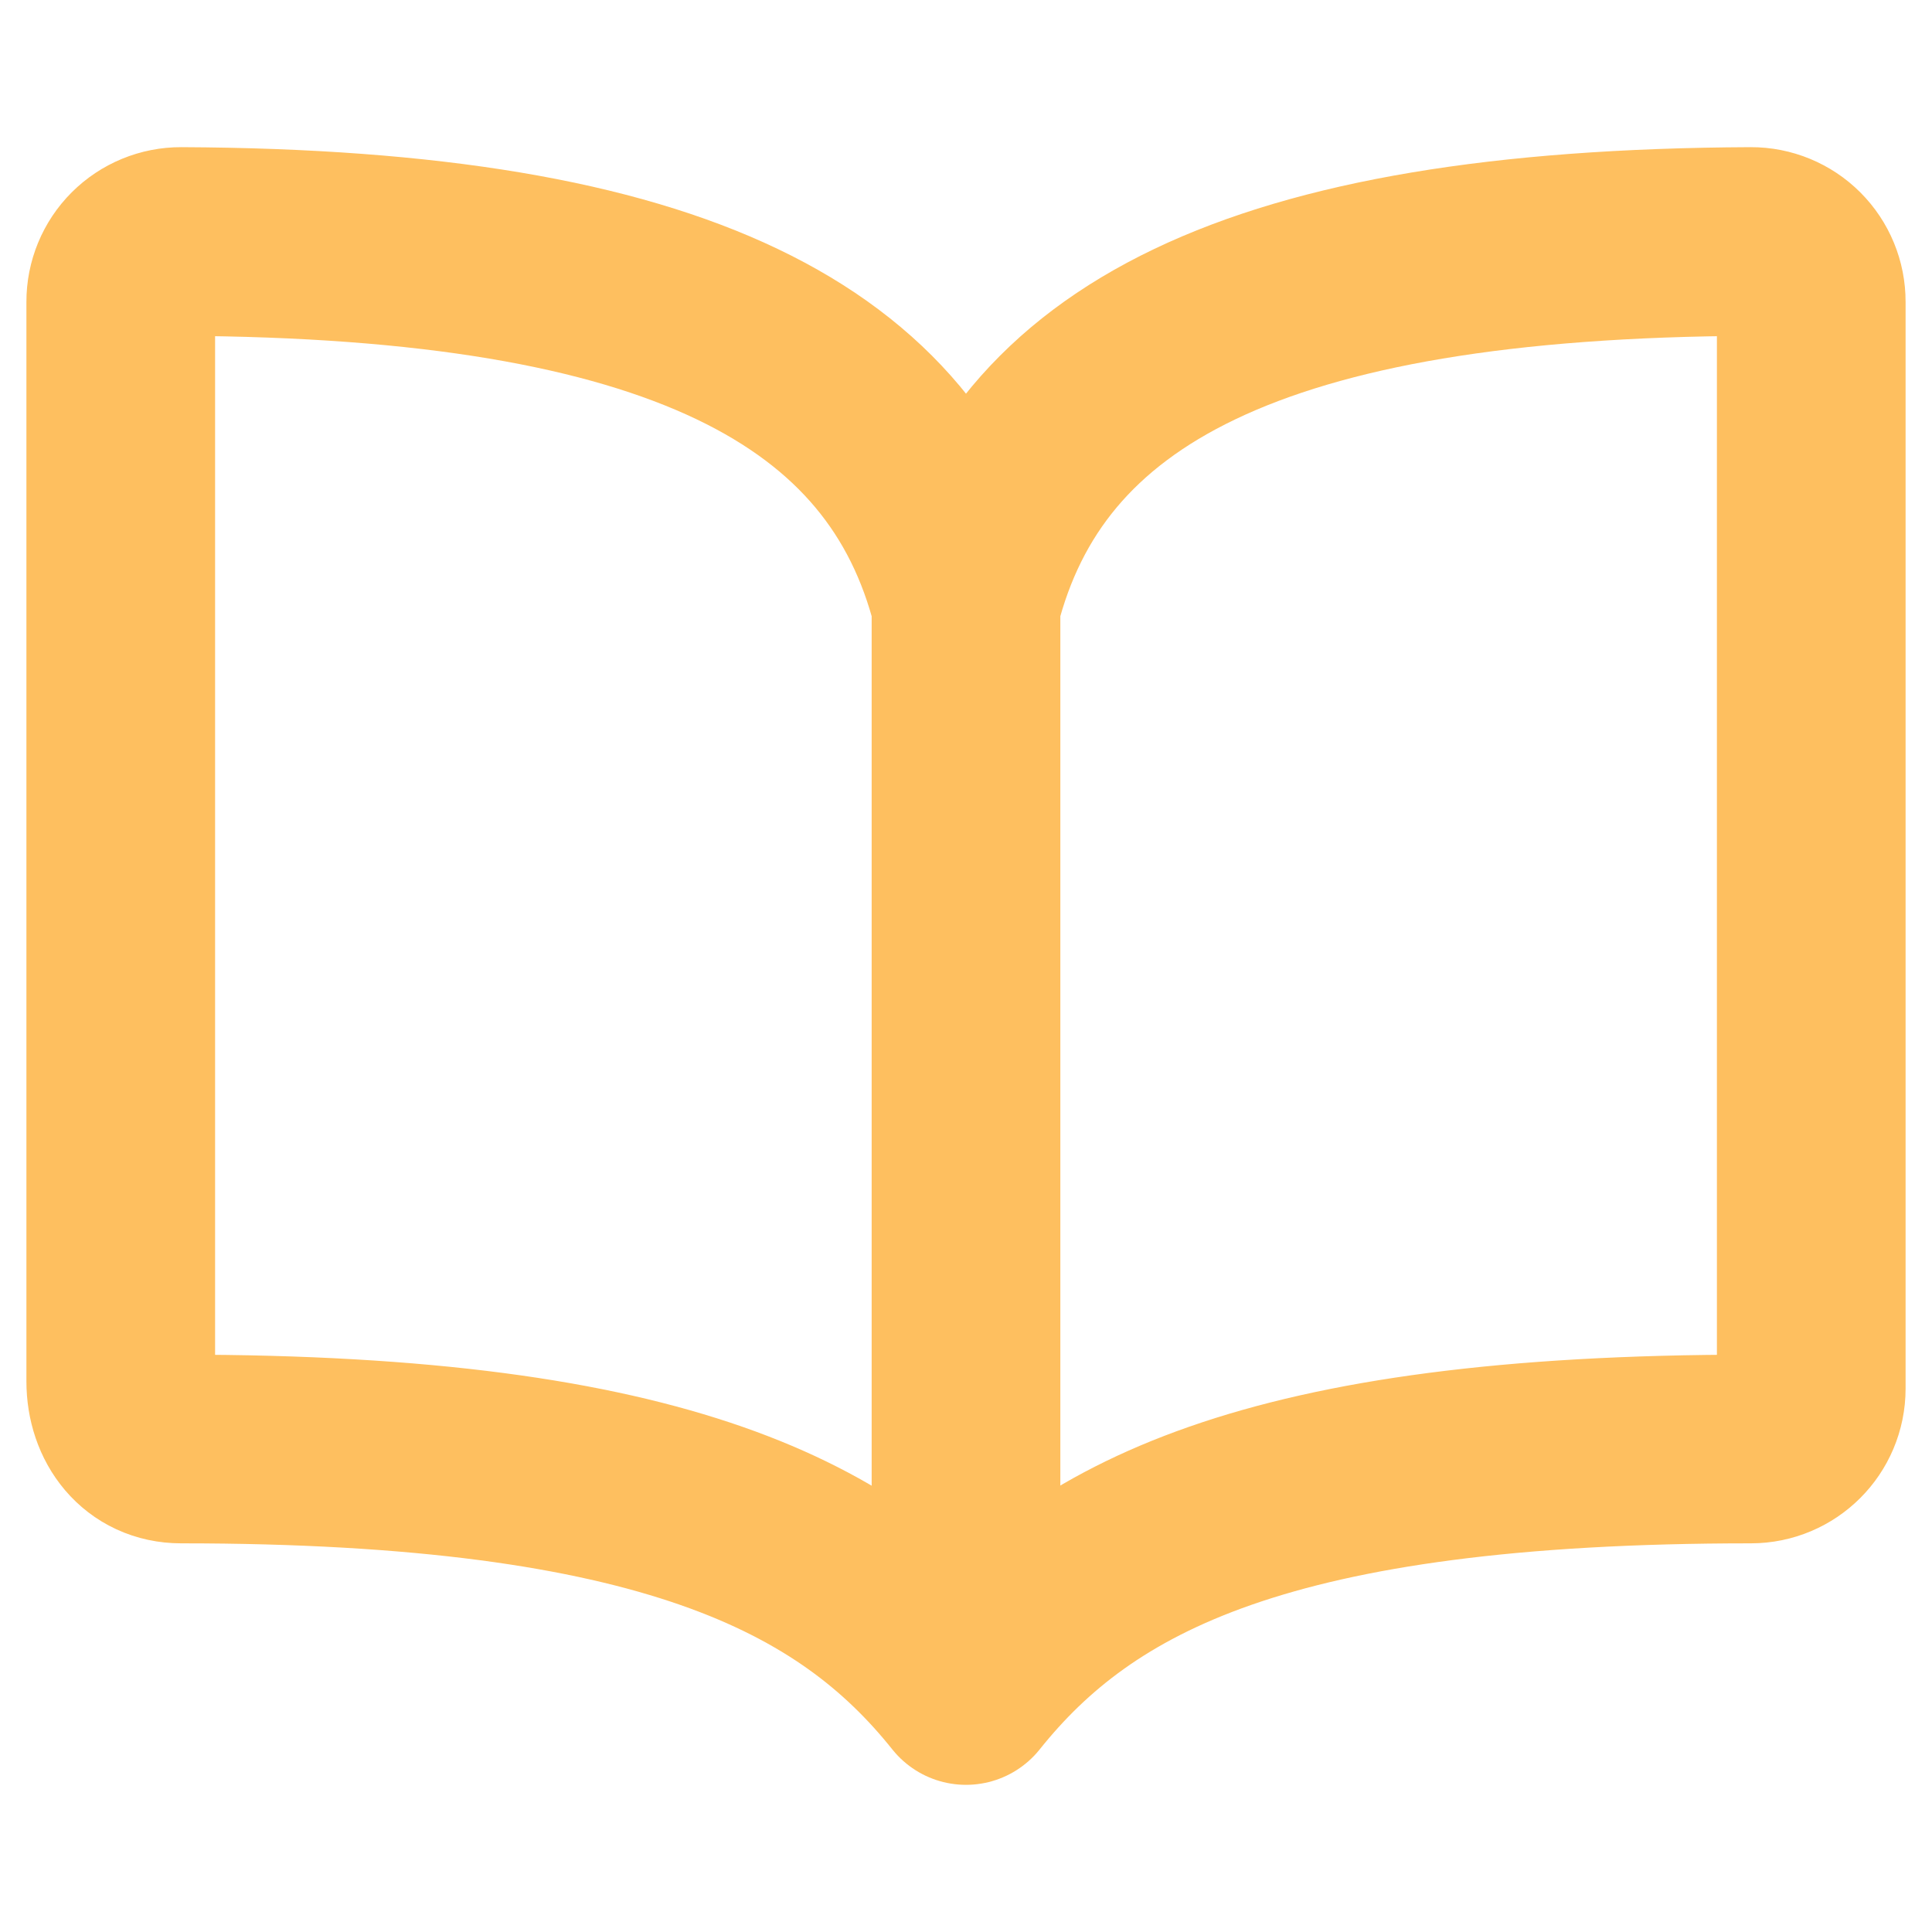
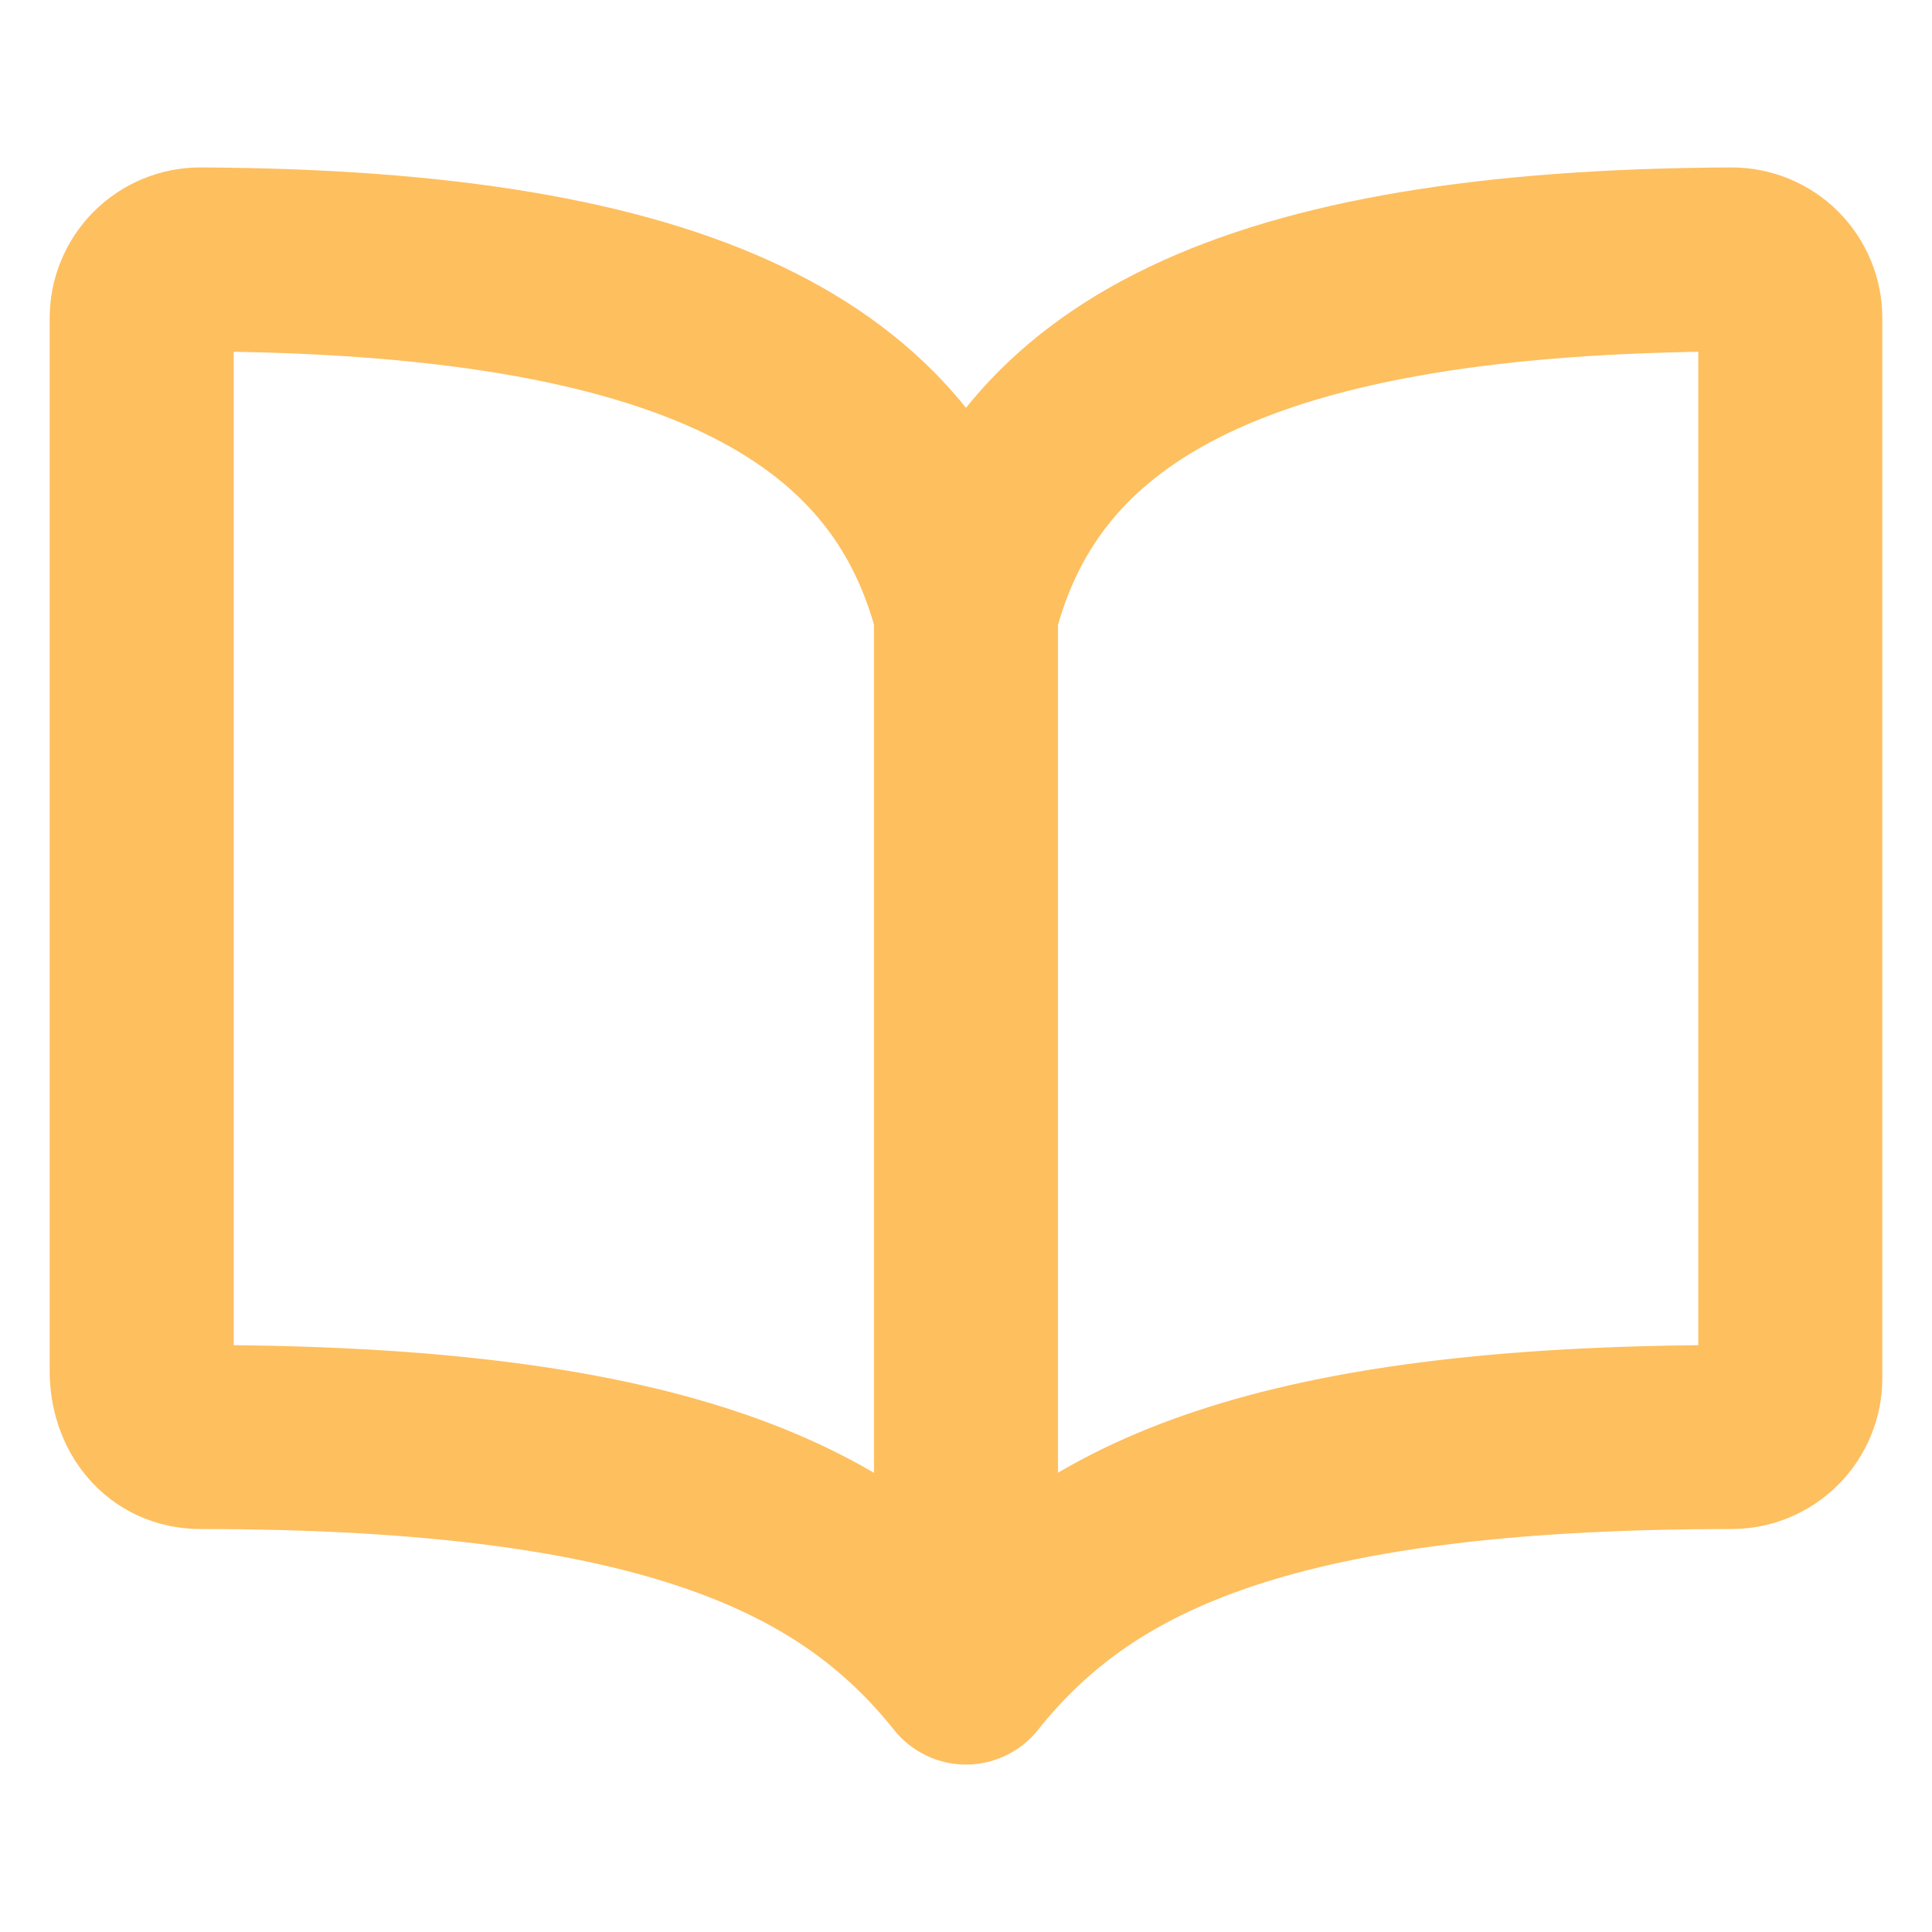
- <svg xmlns="http://www.w3.org/2000/svg" class="ionicon s-ion-icon" viewBox="0 0 512 512">
-   <path d="M256 160c16-63.16 76.43-95.41 208-96a15.94 15.94 0 0116 16v288a16 16 0 01-16 16c-128 0-177.45 25.81-208 64-30.37-38-80-64-208-64-9.88 0-16-8.05-16-17.93V80a15.94 15.94 0 0116-16c131.57.59 192 32.84 208 96zM256 160v288" fill="none" stroke="#febf5f" stroke-width="50" stroke-linecap="round" stroke-linejoin="round" class="ionicon-fill-none ionicon-stroke-width">
- </path>
+ <svg xmlns="http://www.w3.org/2000/svg" width="42" height="42" viewBox="0 0 42 42" fill="none">
+   <path d="M21 13.32C22.28 8.267 27.114 5.687 37.64 5.64C37.808 5.639 37.975 5.672 38.131 5.736C38.286 5.8 38.428 5.894 38.547 6.013C38.666 6.132 38.76 6.274 38.824 6.429C38.888 6.585 38.921 6.752 38.92 6.92V29.96C38.92 30.299 38.785 30.625 38.545 30.865C38.305 31.105 37.98 31.24 37.64 31.24C27.4 31.24 23.444 33.305 21 36.36M21 13.32C19.72 8.267 14.886 5.687 4.36 5.64C4.192 5.639 4.025 5.672 3.869 5.736C3.714 5.8 3.573 5.894 3.454 6.013C3.335 6.132 3.24 6.274 3.176 6.429C3.112 6.585 3.079 6.752 3.08 6.92V29.805C3.08 30.596 3.57 31.24 4.36 31.24C14.6 31.24 18.57 33.32 21 36.36M21 13.32V36.36" stroke="#FEBF5F" stroke-width="4" stroke-linecap="round" stroke-linejoin="round" />
</svg>
